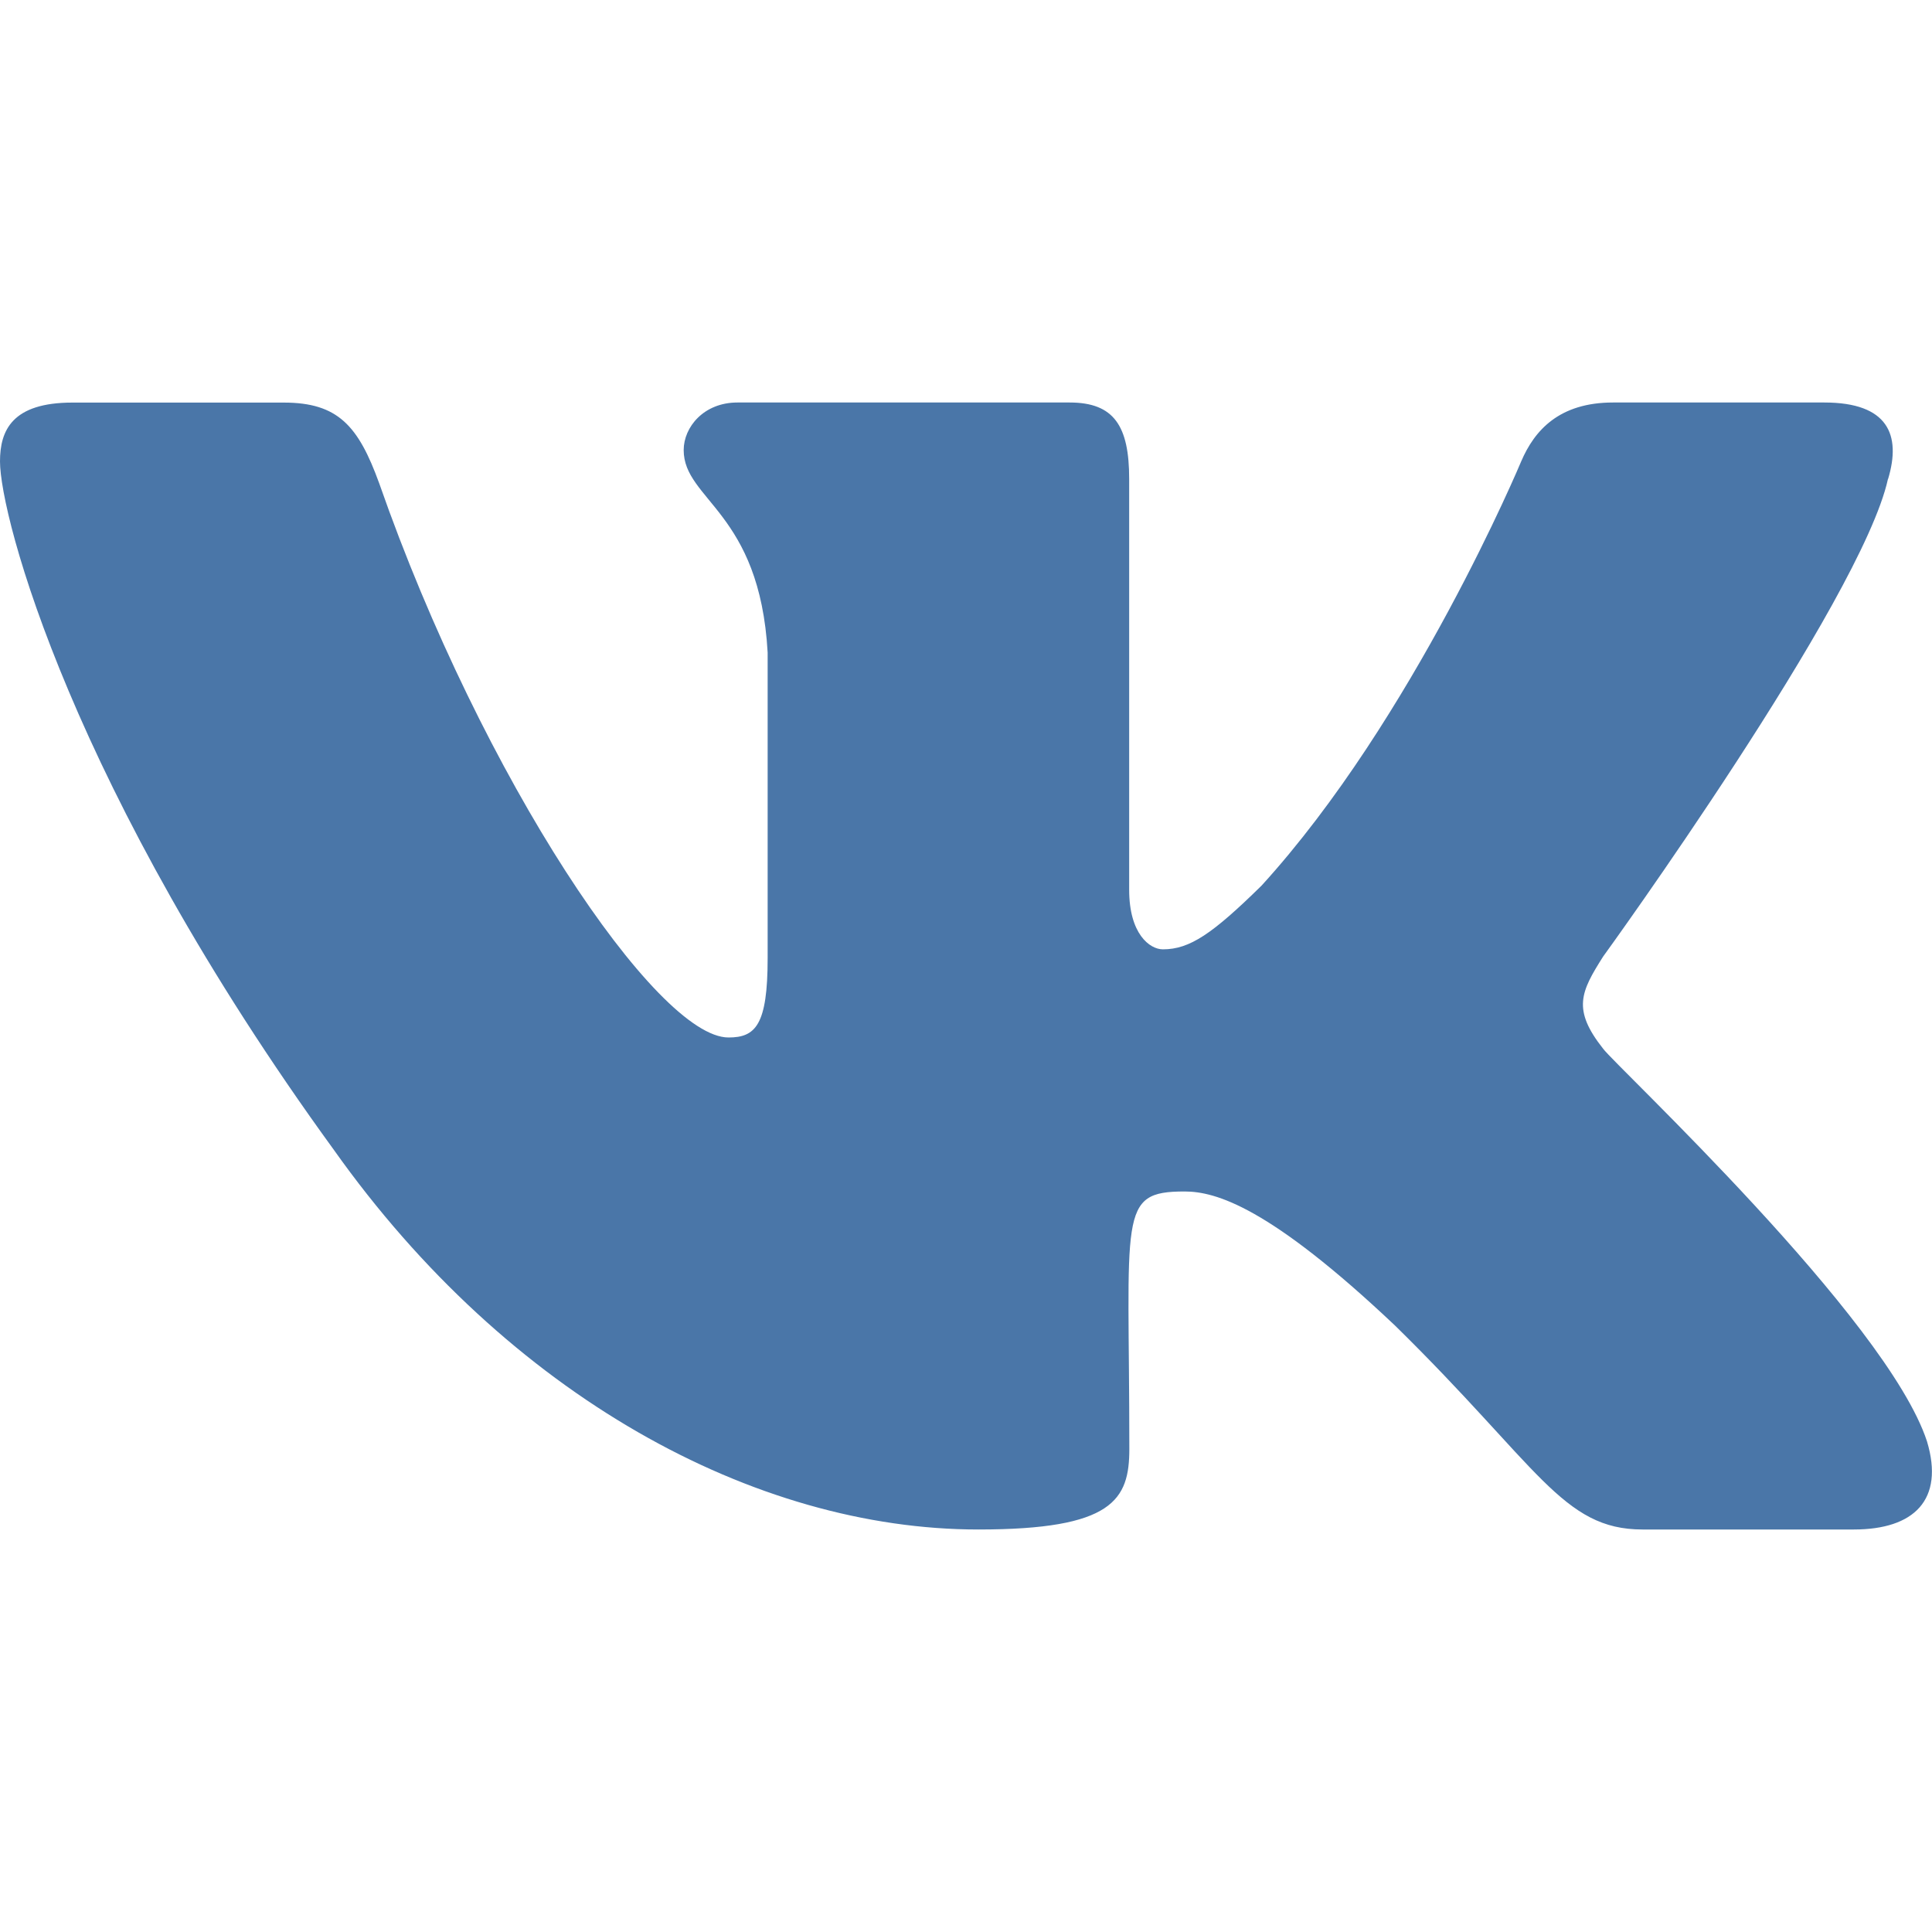
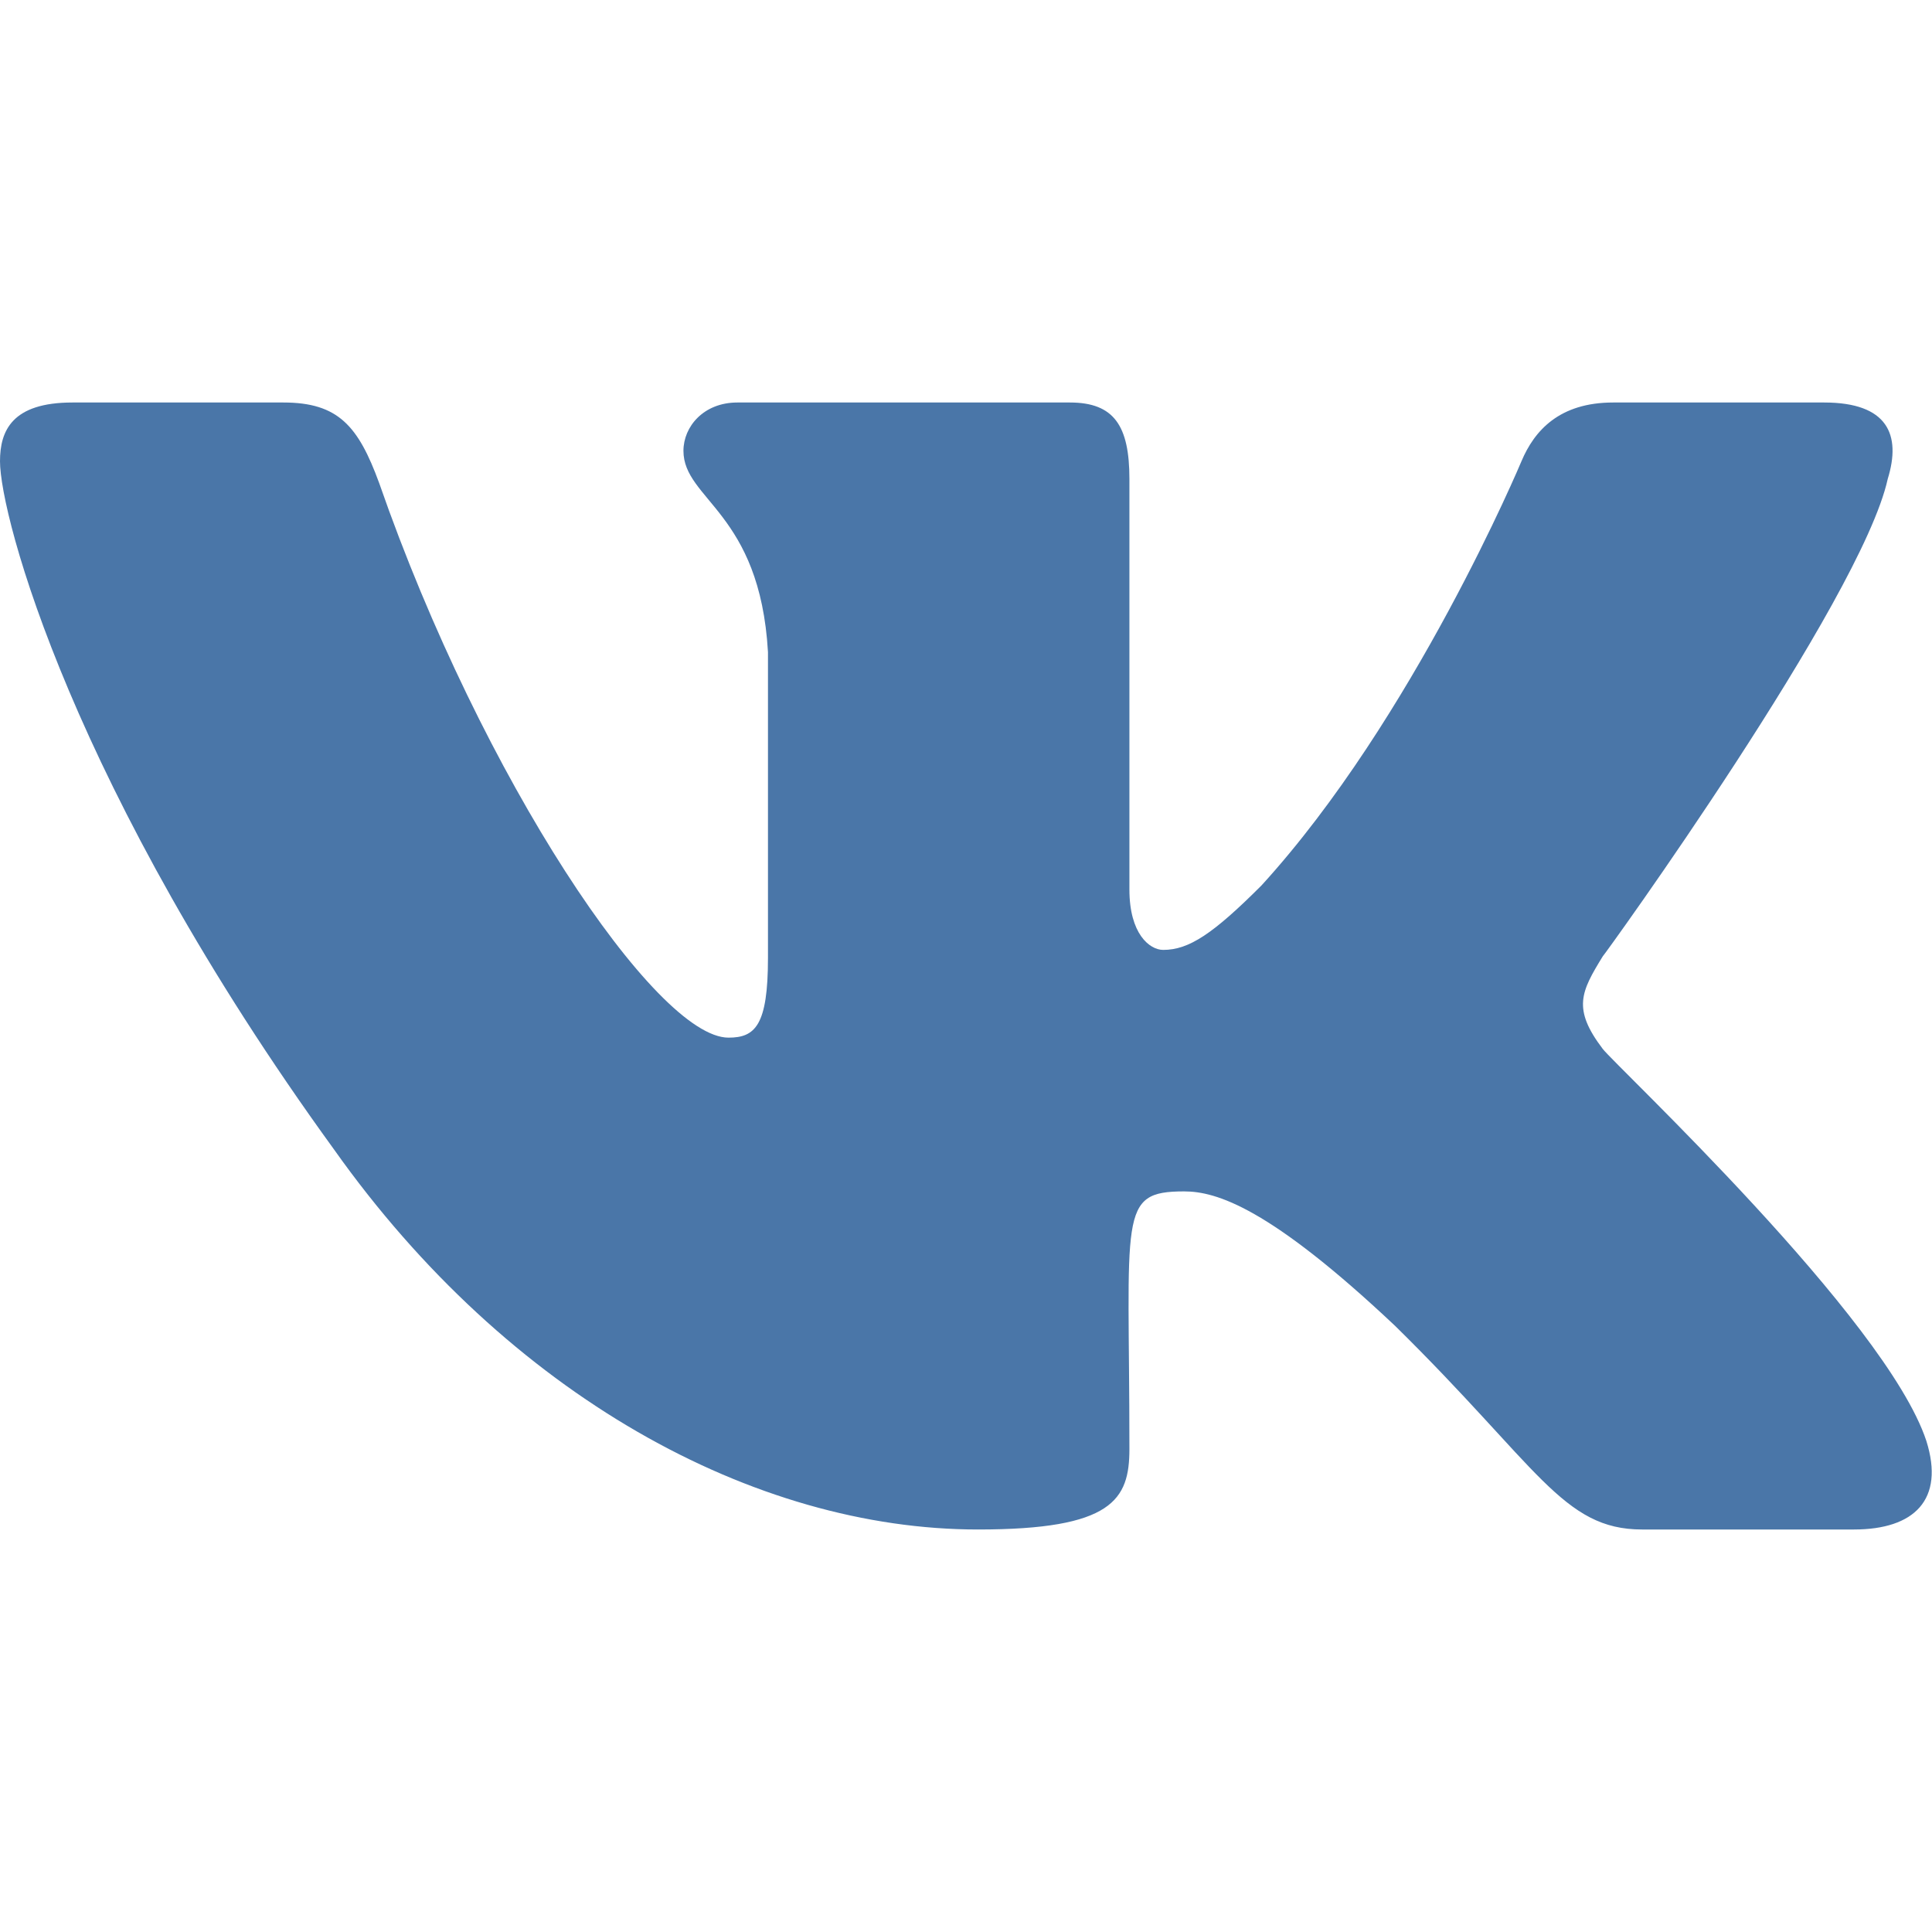
- <svg xmlns="http://www.w3.org/2000/svg" style="color: #4a76a8" enable-background="new 0 0 24 24" height="1em" viewBox="0 0 24 24" fill="currentColor" width="1em">
-   <path d="m19.915 13.028c-.388-.49-.277-.708 0-1.146.005-.005 3.208-4.431 3.538-5.932l.002-.001c.164-.547 0-.949-.793-.949h-2.624c-.668 0-.976.345-1.141.731 0 0-1.336 3.198-3.226 5.271-.61.599-.892.791-1.225.791-.164 0-.419-.192-.419-.739v-5.105c0-.656-.187-.949-.74-.949h-4.126c-.419 0-.668.306-.668.591 0 .622.945.765 1.043 2.515v3.797c0 .832-.151.985-.486.985-.892 0-3.057-3.211-4.34-6.886-.259-.713-.512-1.001-1.185-1.001h-2.625c-.749 0-.9.345-.9.731 0 .682.892 4.073 4.148 8.553 2.17 3.058 5.226 4.715 8.006 4.715 1.671 0 1.875-.368 1.875-1.001 0-2.922-.151-3.198.686-3.198.388 0 1.056.192 2.616 1.667 1.783 1.749 2.076 2.532 3.074 2.532h2.624c.748 0 1.127-.368.909-1.094-.499-1.527-3.871-4.668-4.023-4.878z" />
+ <svg xmlns="http://www.w3.org/2000/svg" width="1em" height="1em" fill="currentColor" color="#4a76a8" viewBox="0 0 24 24">
+   <path d="M19.91 13.03c-.38-.5-.27-.71 0-1.15.01 0 3.21-4.43 3.54-5.93.17-.55 0-.95-.79-.95h-2.62c-.67 0-.98.35-1.14.73 0 0-1.34 3.2-3.23 5.27-.6.6-.9.8-1.22.8-.17 0-.42-.2-.42-.75v-5.1c0-.66-.19-.95-.74-.95H9.16c-.42 0-.67.3-.67.6 0 .61.95.76 1.05 2.5v3.8c0 .84-.16.99-.49.99-.9 0-3.06-3.21-4.34-6.89-.26-.71-.51-1-1.19-1H.9c-.75 0-.9.35-.9.73 0 .68.9 4.07 4.15 8.55 2.17 3.06 5.22 4.72 8 4.72 1.67 0 1.88-.37 1.88-1 0-2.92-.15-3.2.68-3.2.4 0 1.06.2 2.62 1.67C19.11 18.22 19.41 19 20.4 19h2.63c.75 0 1.13-.37.9-1.1-.5-1.52-3.86-4.66-4.02-4.87z" />
</svg>
